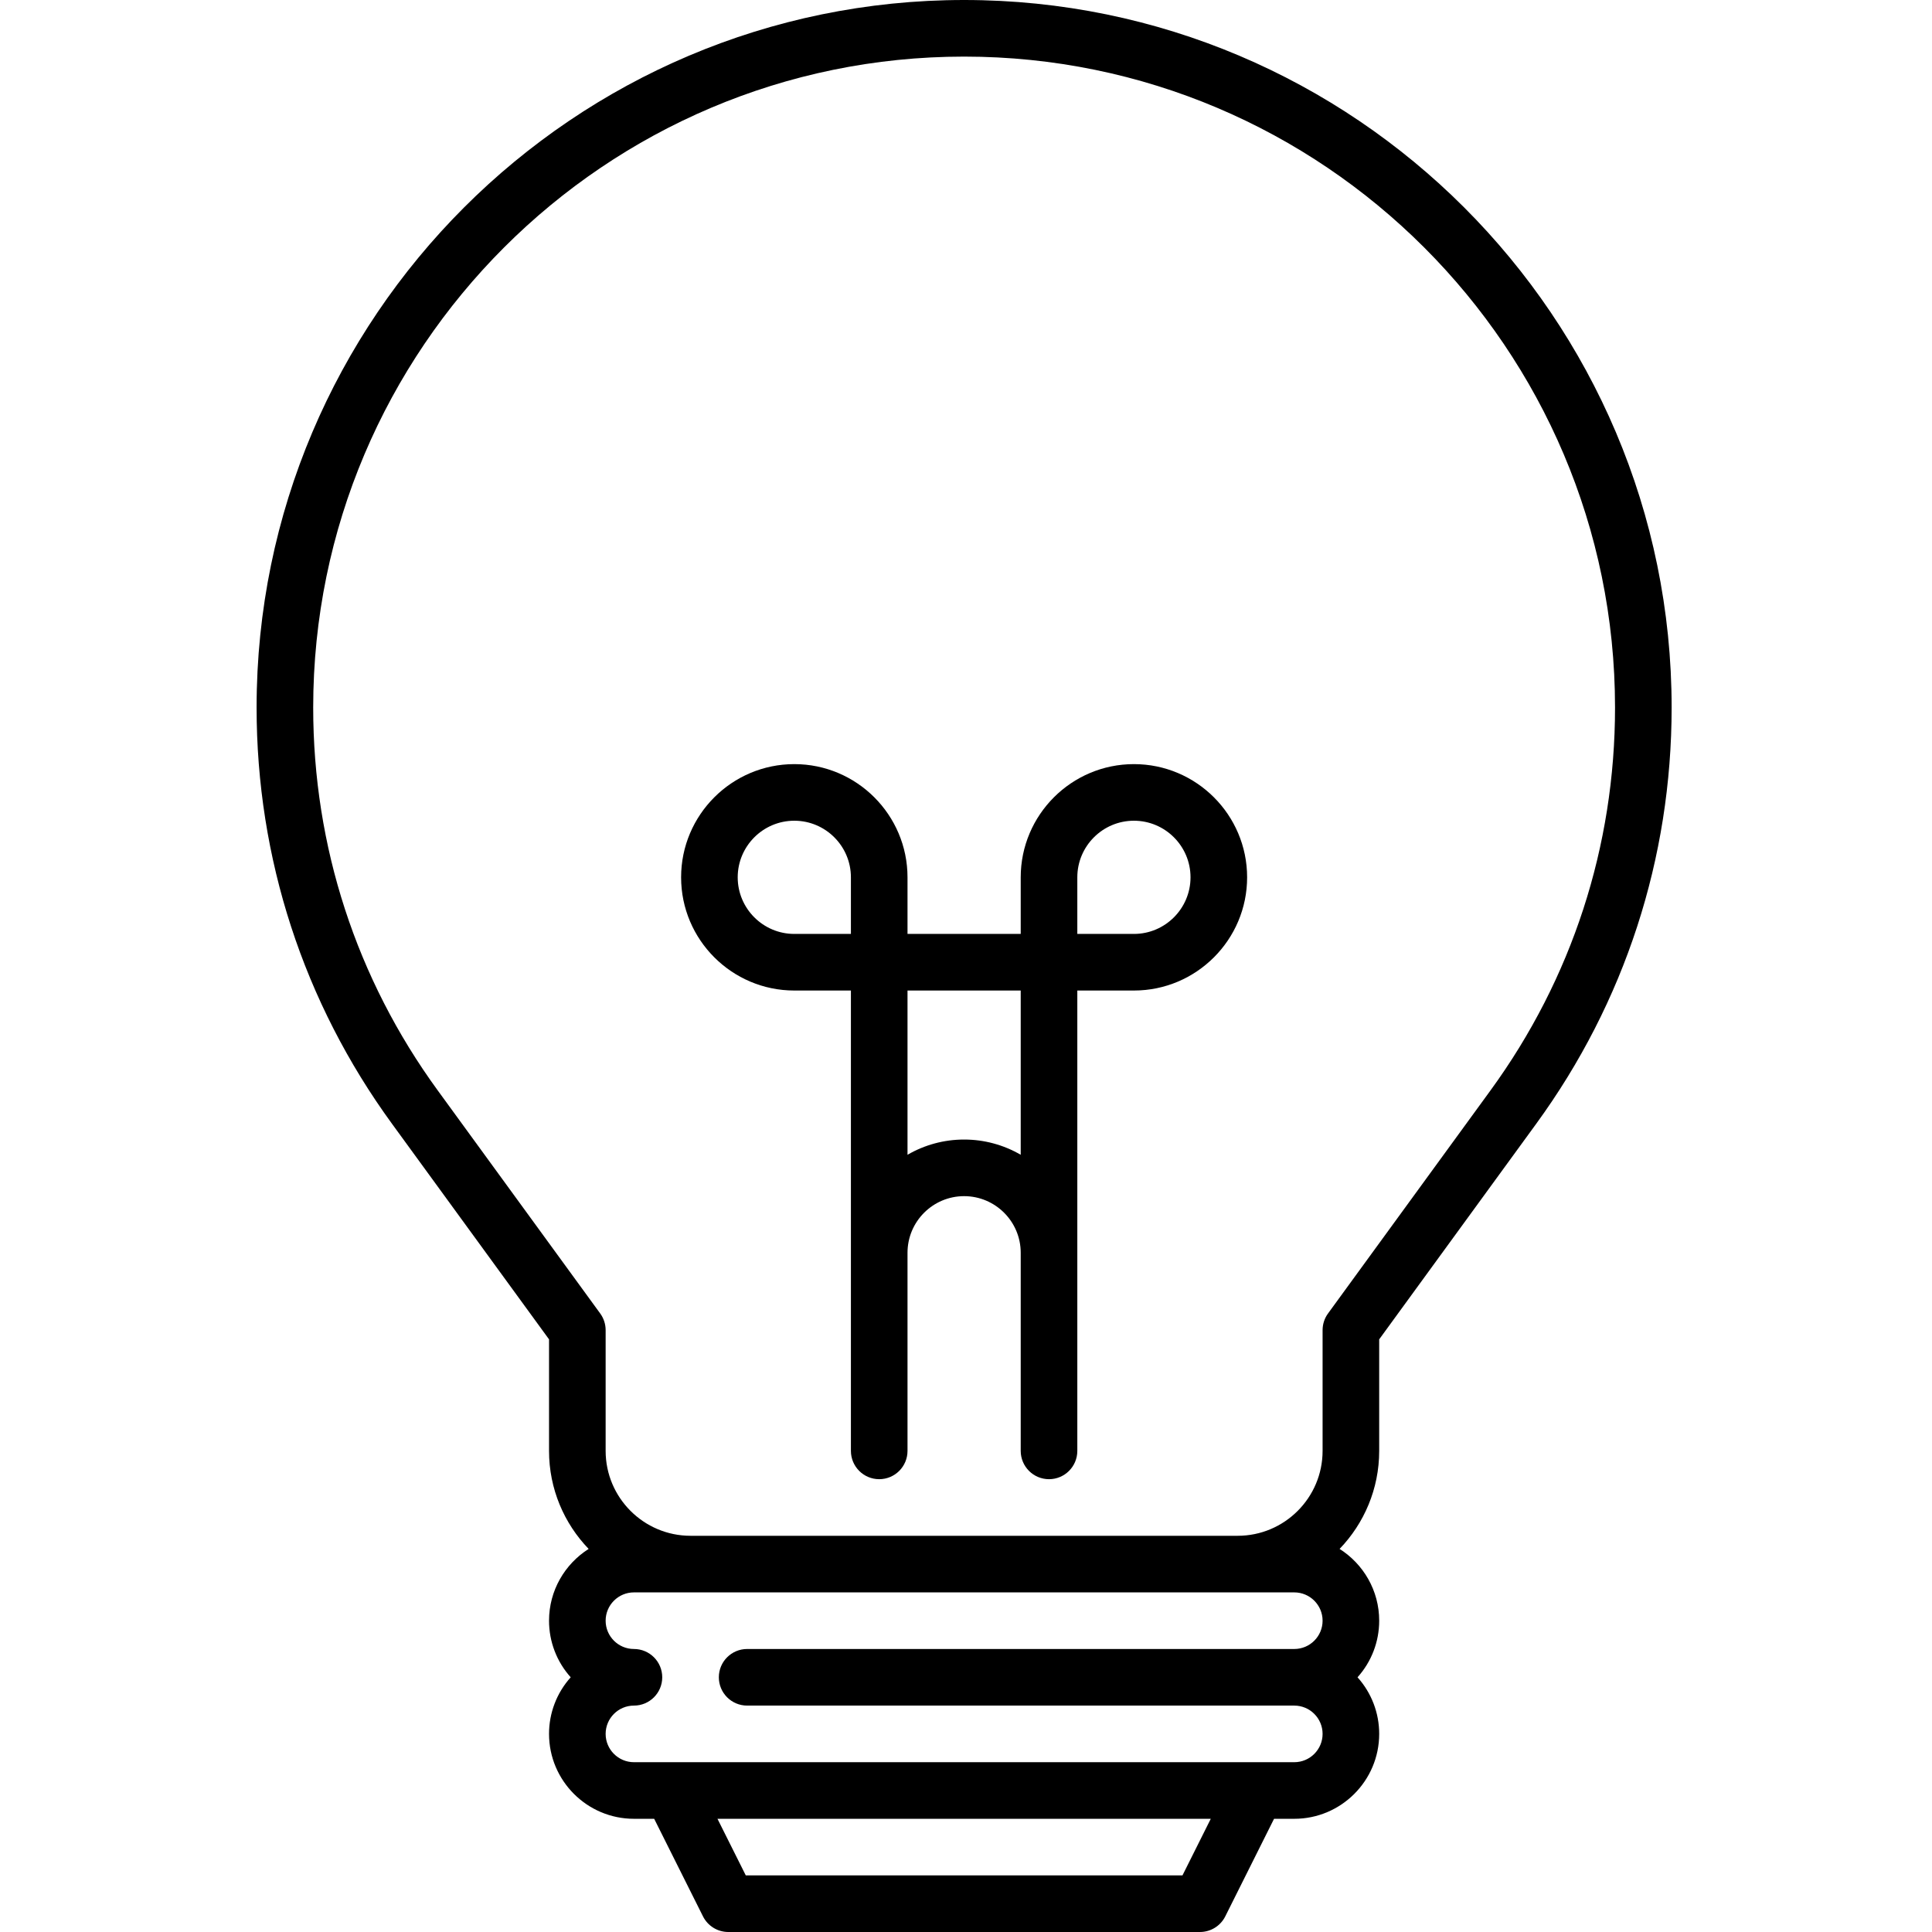
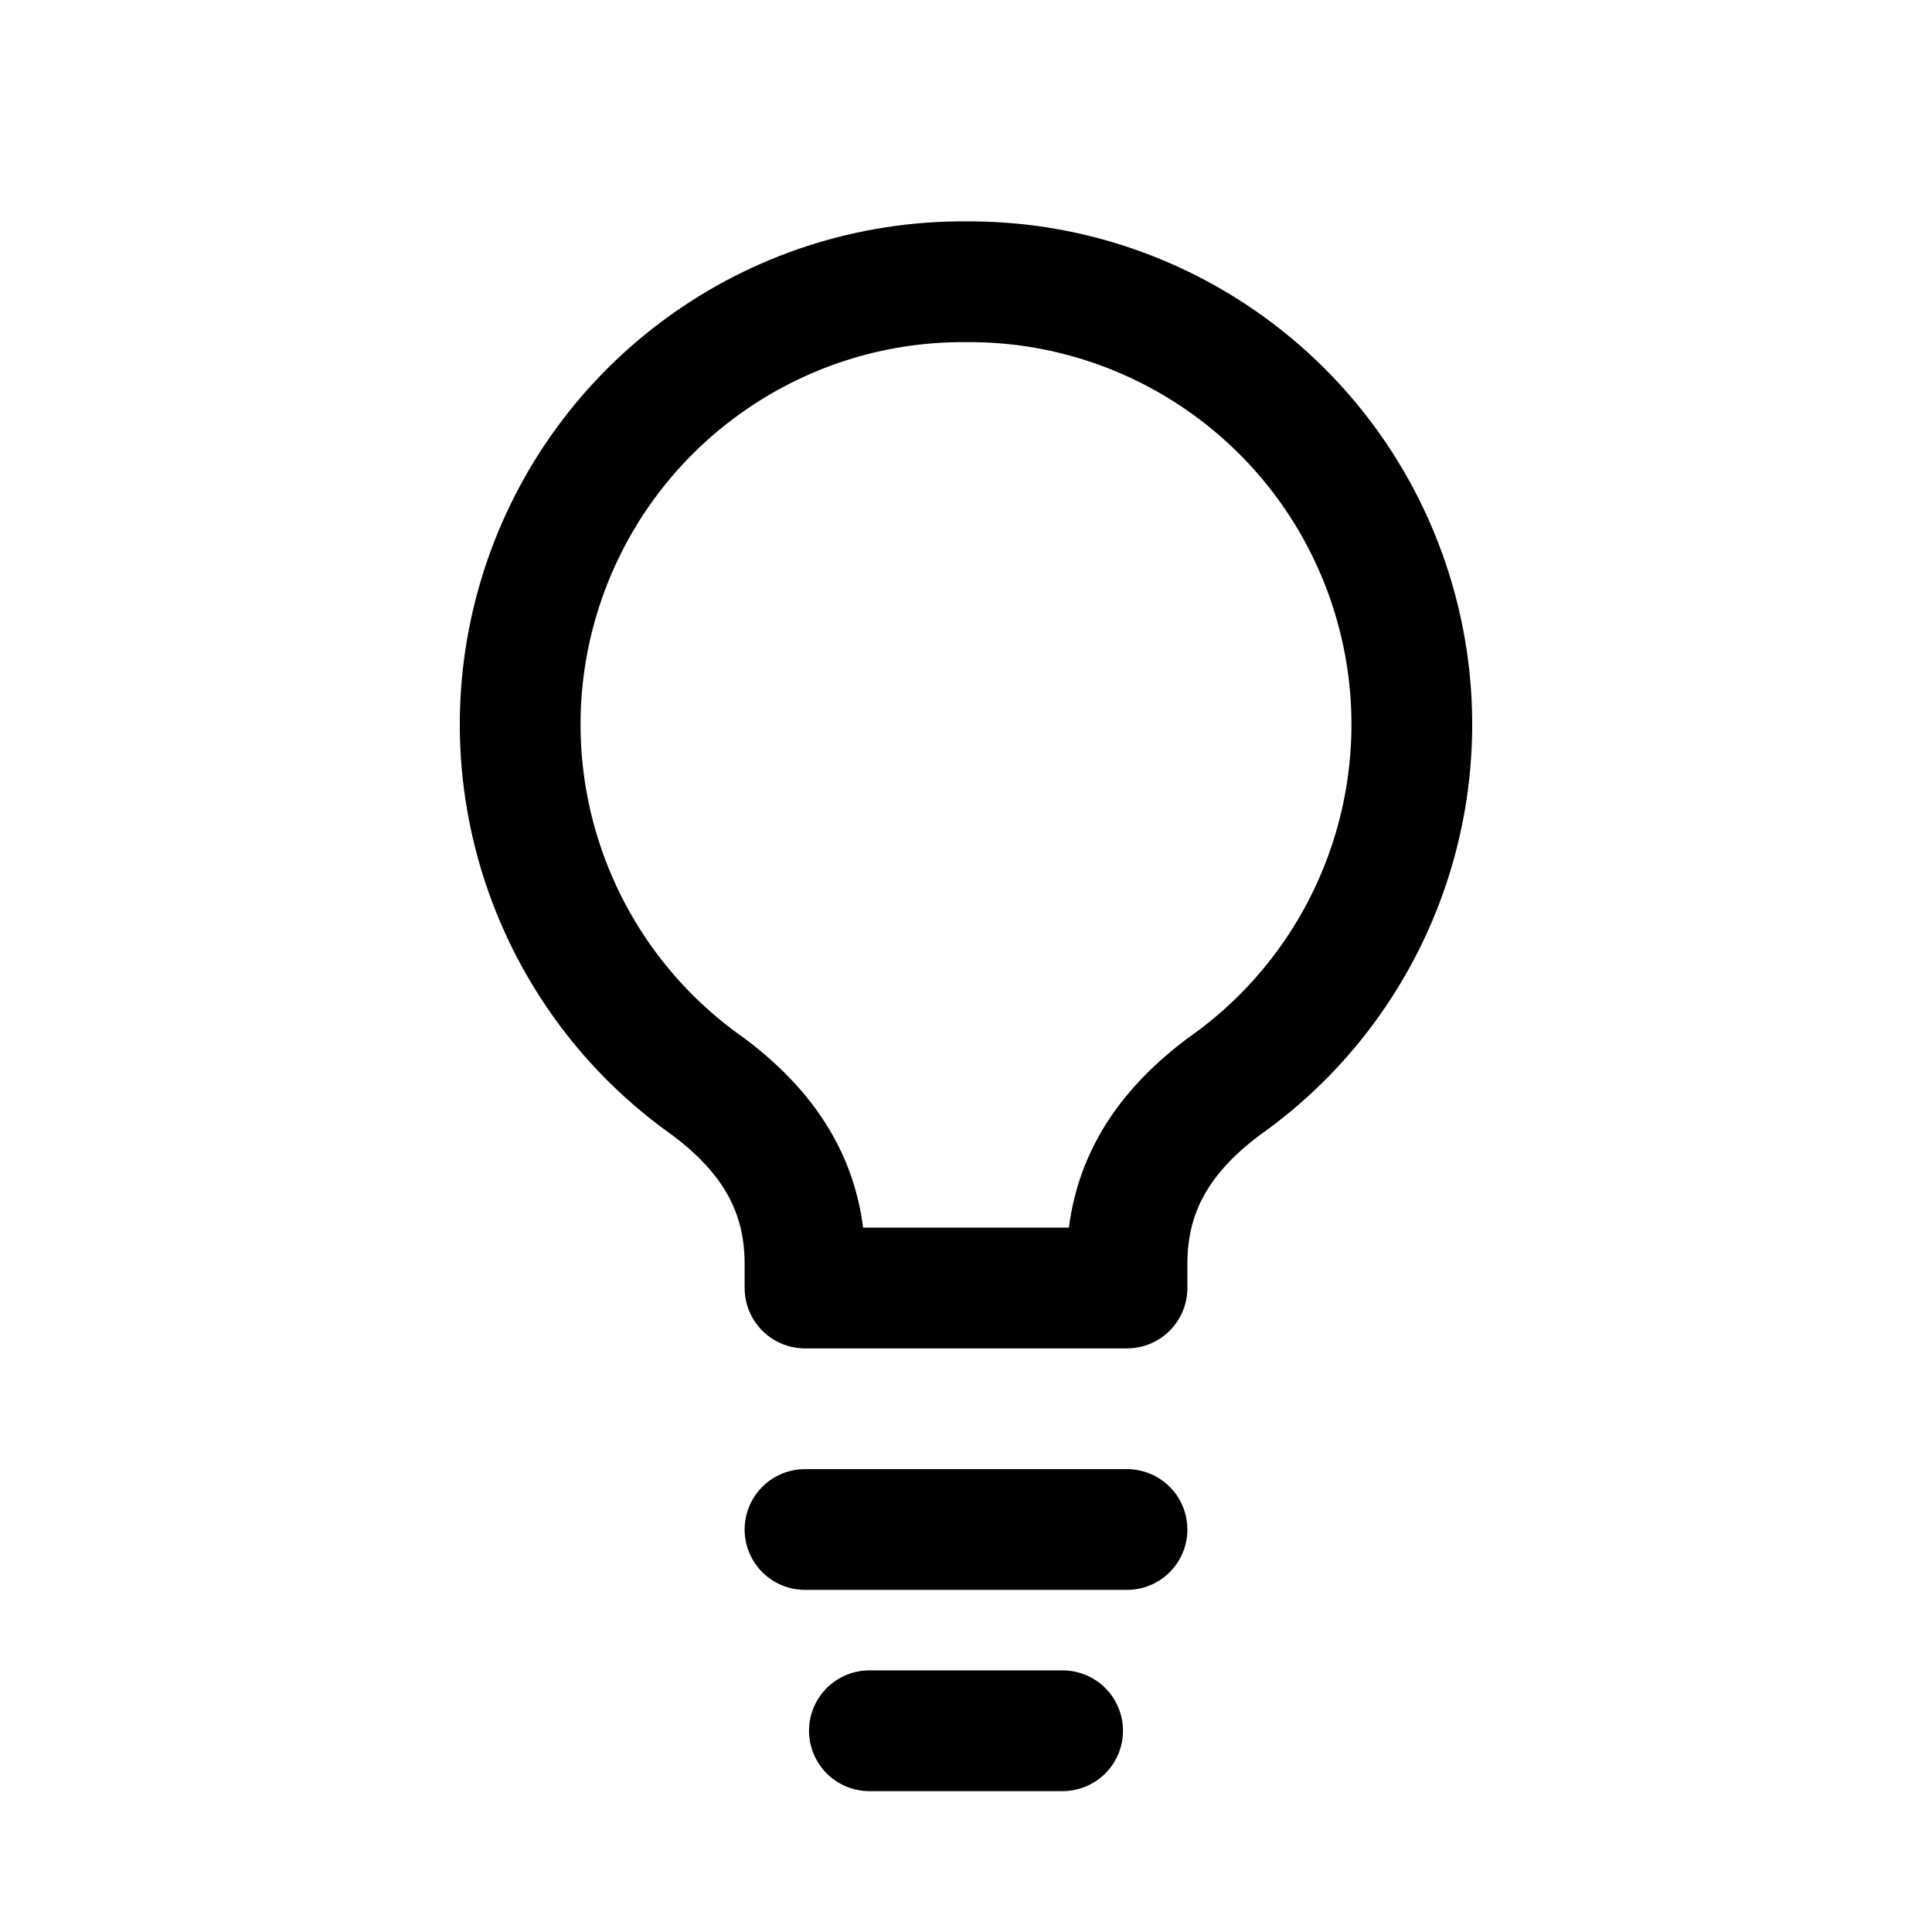
- <svg xmlns="http://www.w3.org/2000/svg" class="iconsvg iconsvg-project" fill="black" width="128" height="128" viewBox="-68 0 512 512">
-   <path d="M187.5 0C84.113 0 0 84.113 0 187.5c0 39.953 12.41 78.102 35.883 110.313L77.5 354.94V384.5c0 10.078 4.004 19.238 10.496 25.98-6.3 3.993-10.496 11.024-10.496 19.02a22.407 22.407 0 005.742 15 22.407 22.407 0 00-5.742 15c0 12.406 10.094 22.5 22.5 22.5h5.363l12.934 25.855a7.5 7.5 0 006.707 4.145h125a7.5 7.5 0 006.707-4.145L269.637 482H275c12.406 0 22.5-10.094 22.5-22.5a22.407 22.407 0 00-5.742-15 22.407 22.407 0 005.742-15c0-7.996-4.195-15.027-10.496-19.02 6.492-6.742 10.496-15.902 10.496-25.98v-29.559l41.613-57.128C362.59 265.601 375 227.452 375 187.5 375 84.113 290.887 0 187.5 0zm57.867 497H129.641l-7.504-15h130.73zM130 452h145c4.137 0 7.5 3.363 7.5 7.5s-3.363 7.5-7.5 7.5H100c-4.137 0-7.5-3.363-7.5-7.5s3.363-7.5 7.5-7.5c4.14 0 7.5-3.355 7.5-7.5s-3.36-7.5-7.5-7.5c-4.137 0-7.5-3.363-7.5-7.5s3.363-7.5 7.5-7.5h175c4.137 0 7.5 3.363 7.5 7.5s-3.363 7.5-7.5 7.5H130c-4.14 0-7.5 3.355-7.5 7.5s3.36 7.5 7.5 7.5zm196.992-163.02l-43.055 59.106a7.499 7.499 0 00-1.437 4.414v32c0 12.406-10.094 22.5-22.5 22.5H115c-12.406 0-22.5-10.094-22.5-22.5v-32a7.499 7.499 0 00-1.438-4.414L48.008 288.98C26.414 259.352 15 224.258 15 187.5 15 92.383 92.383 15 187.5 15S360 92.383 360 187.5c0 36.758-11.414 71.852-33.008 101.48zm0 0" />
-   <path d="M232.5 202.5c-16.543 0-30 13.457-30 30v15h-30v-15c0-16.543-13.457-30-30-30s-30 13.457-30 30 13.457 30 30 30h15v122a7.5 7.5 0 1015 0v-52.508c0-8.273 6.73-15 15-15s15 6.727 15 15V384.5a7.5 7.5 0 1015 0v-122h15c16.543 0 30-13.457 30-30s-13.457-30-30-30zm-90 45c-8.27 0-15-6.73-15-15s6.73-15 15-15 15 6.73 15 15v15zm45 54.492a29.791 29.791 0 00-15 4.035V262.5h30v43.527a29.791 29.791 0 00-15-4.035zm45-54.492h-15v-15c0-8.27 6.73-15 15-15s15 6.73 15 15-6.73 15-15 15zm0 0" />
+ <svg xmlns="http://www.w3.org/2000/svg" viewBox="0 0 24 24" fill="none" stroke="#000" stroke-width="1.5" stroke-linecap="round" stroke-linejoin="round">
+   <path d="M12 3.5a5.5 5.5 0 0 0-3.2 10c.8.6 1.2 1.3 1.2 2.2v.3h4v-.3c0-.9.4-1.6 1.2-2.2A5.5 5.5 0 0 0 12 3.5Z" />
+   <path d="M10 19h4M10.8 21.5h2.4" />
</svg>
